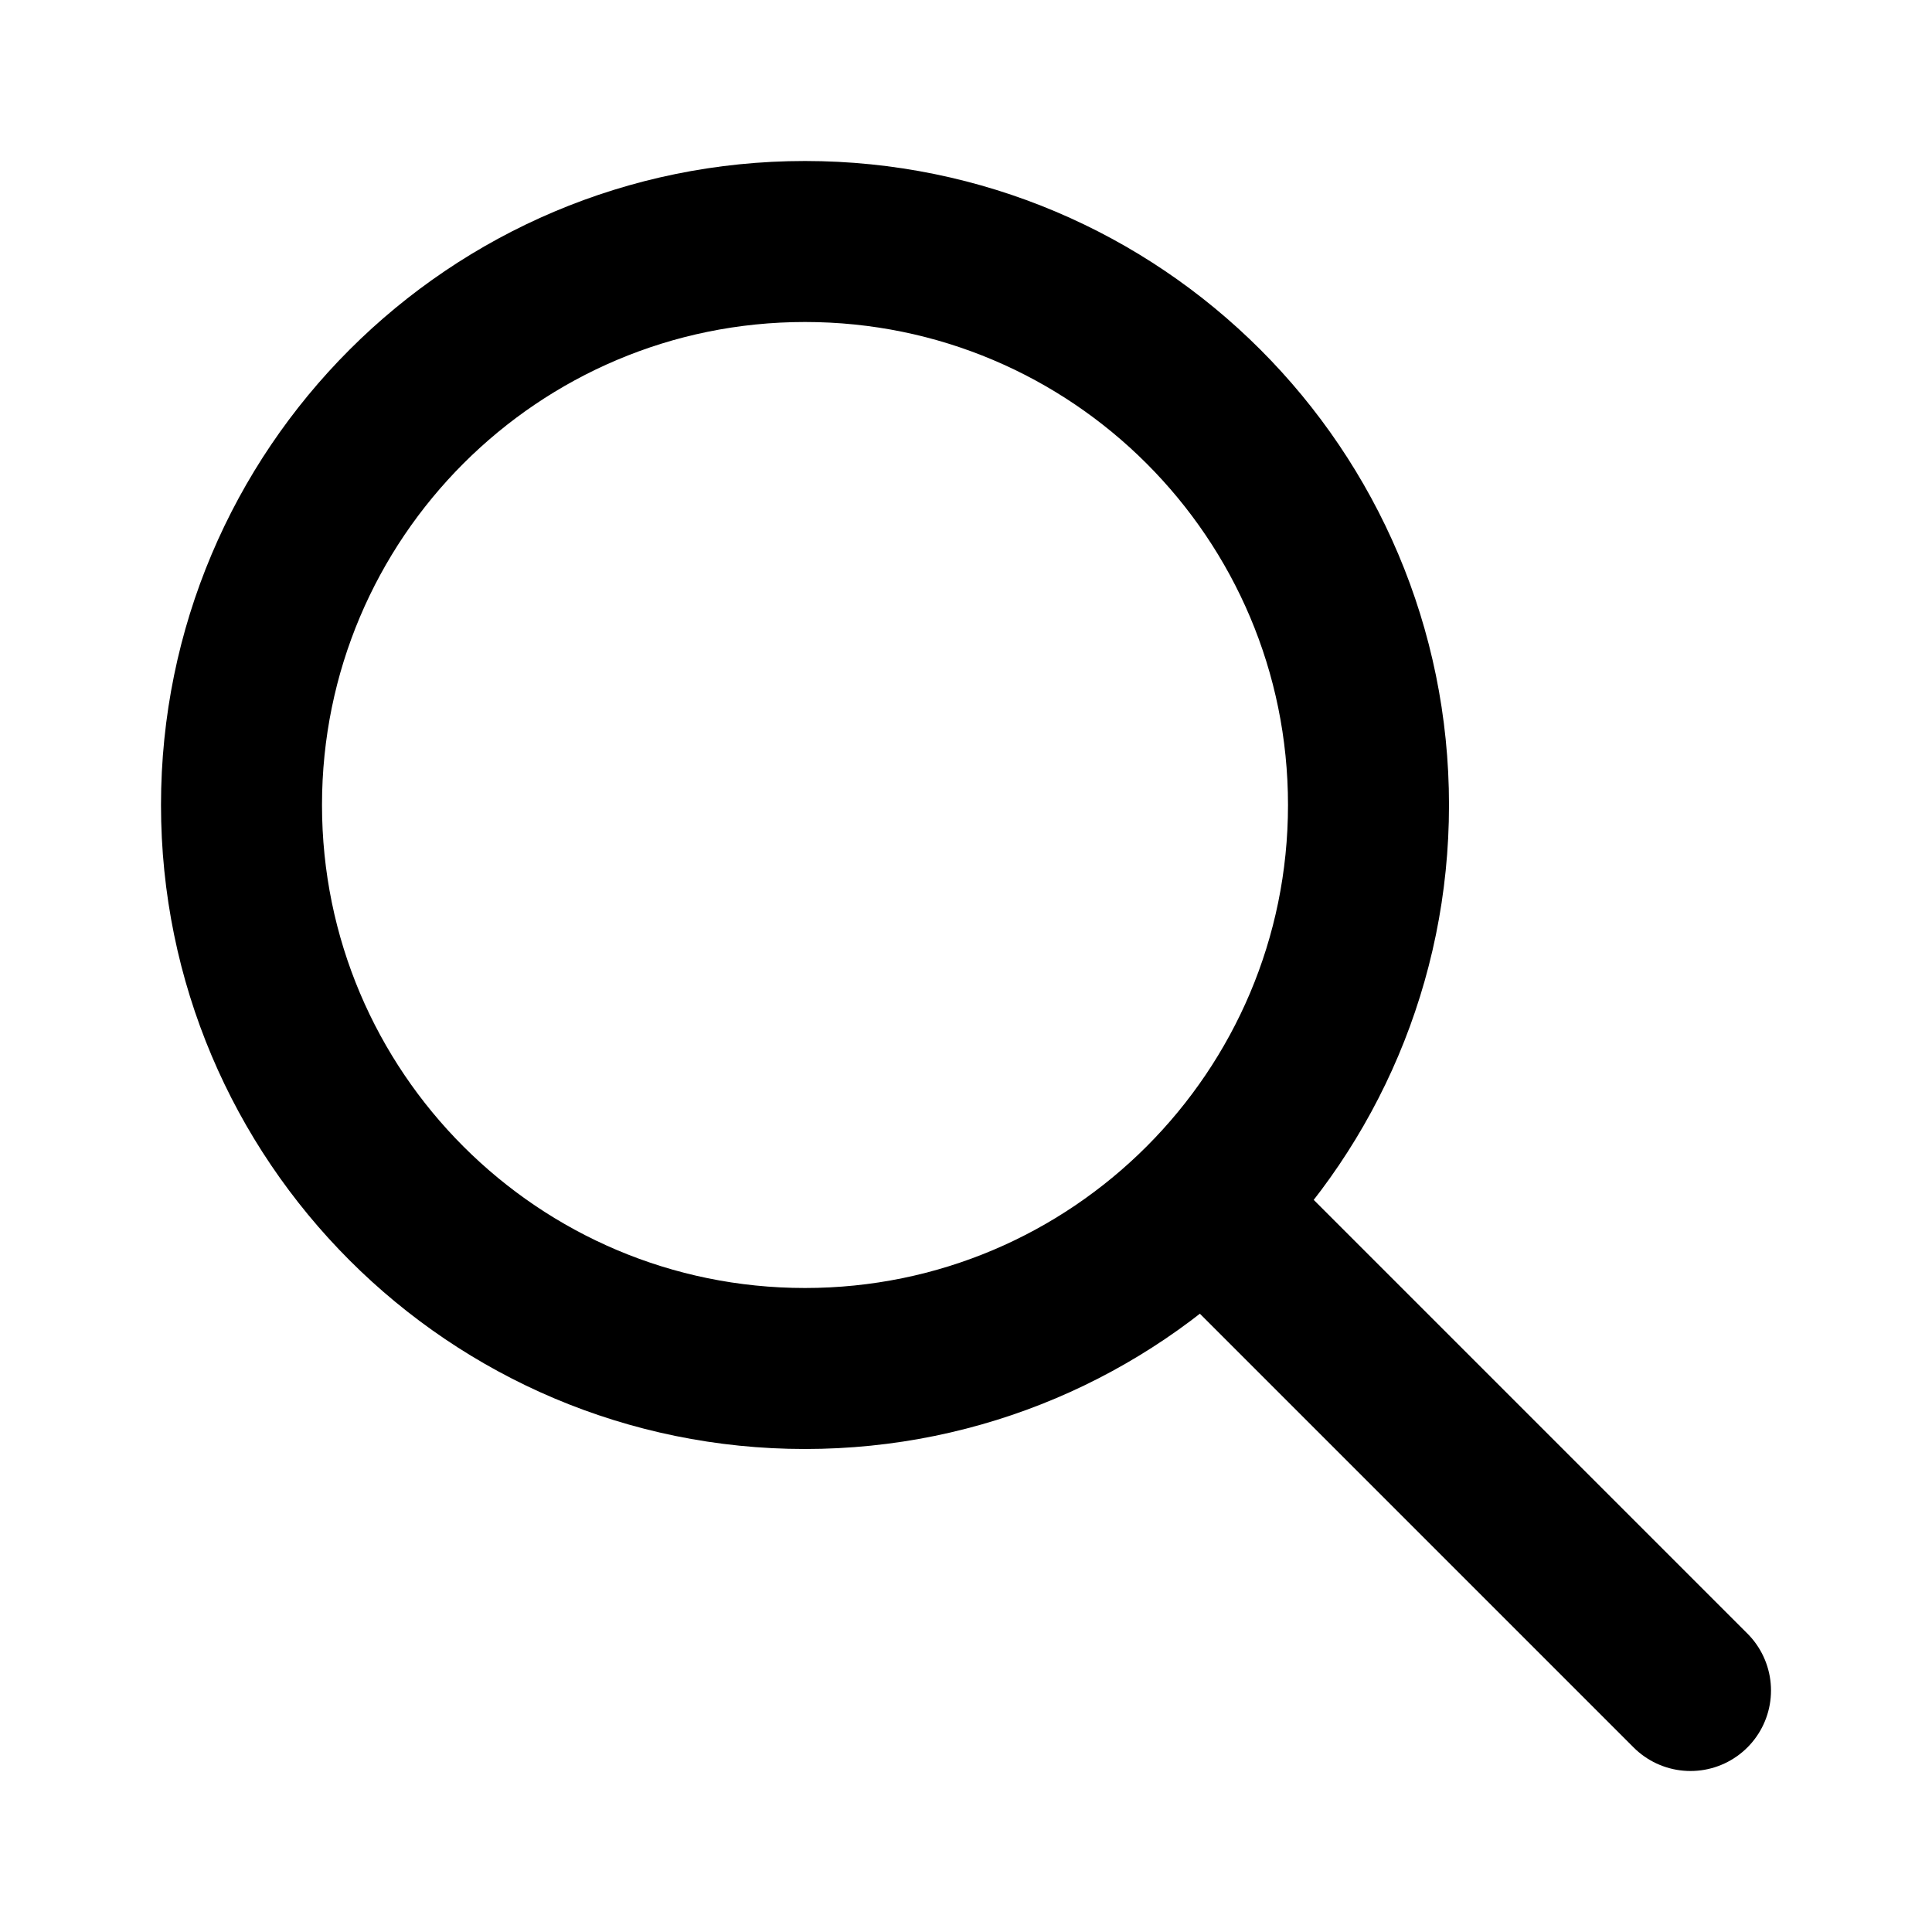
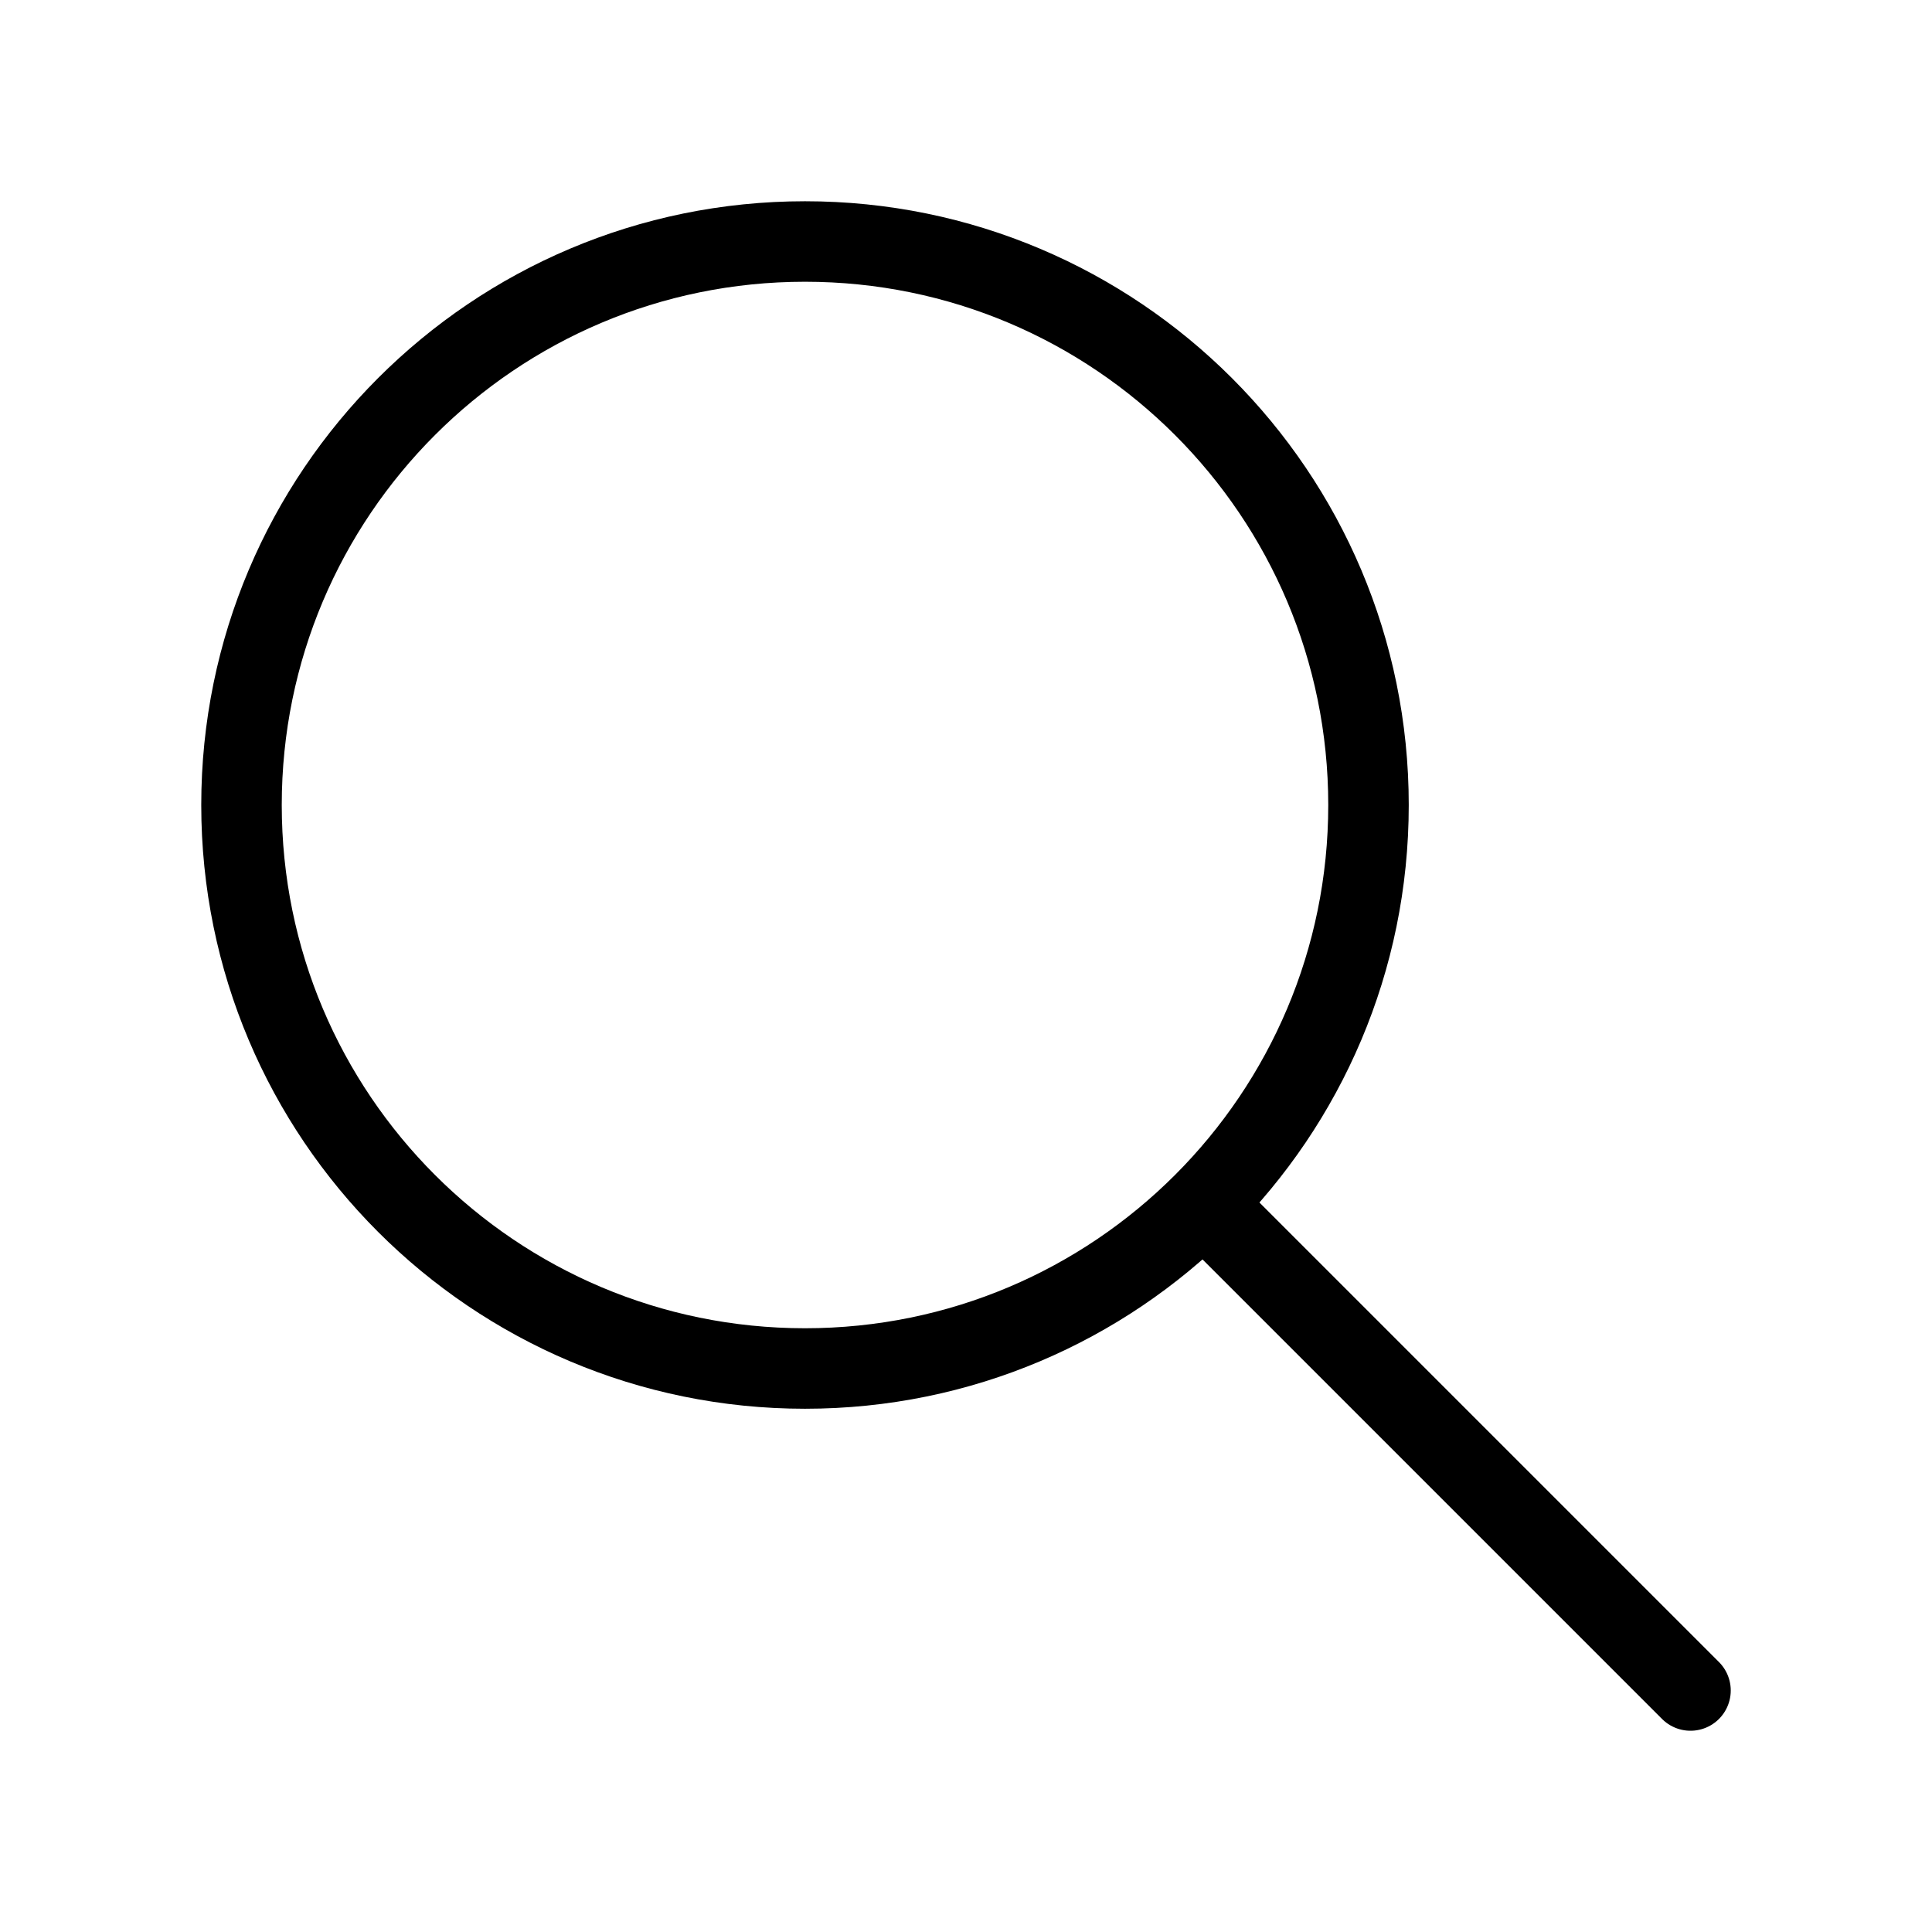
- <svg xmlns="http://www.w3.org/2000/svg" width="24" height="24" viewBox="0 0 24 24" fill="none" stroke="currentColor" stroke-width="2" stroke-linecap="round" stroke-linejoin="round" class="icon icon-tabler icons-tabler-outline icon-tabler-search">
+ <svg xmlns="http://www.w3.org/2000/svg" width="24" height="24" viewBox="0 0 24 24" fill="none" stroke="currentColor" stroke-width="1" stroke-linecap="round" stroke-linejoin="round" class="icon icon-tabler icons-tabler-outline icon-tabler-search">
  <path stroke="none" d="M0 0h24v24H0z" fill="none" />
  <path d="M3 10a7 7 0 1 0 14 0a7 7 0 1 0 -14 0" />
  <path d="M21 21l-6 -6" />
</svg>
